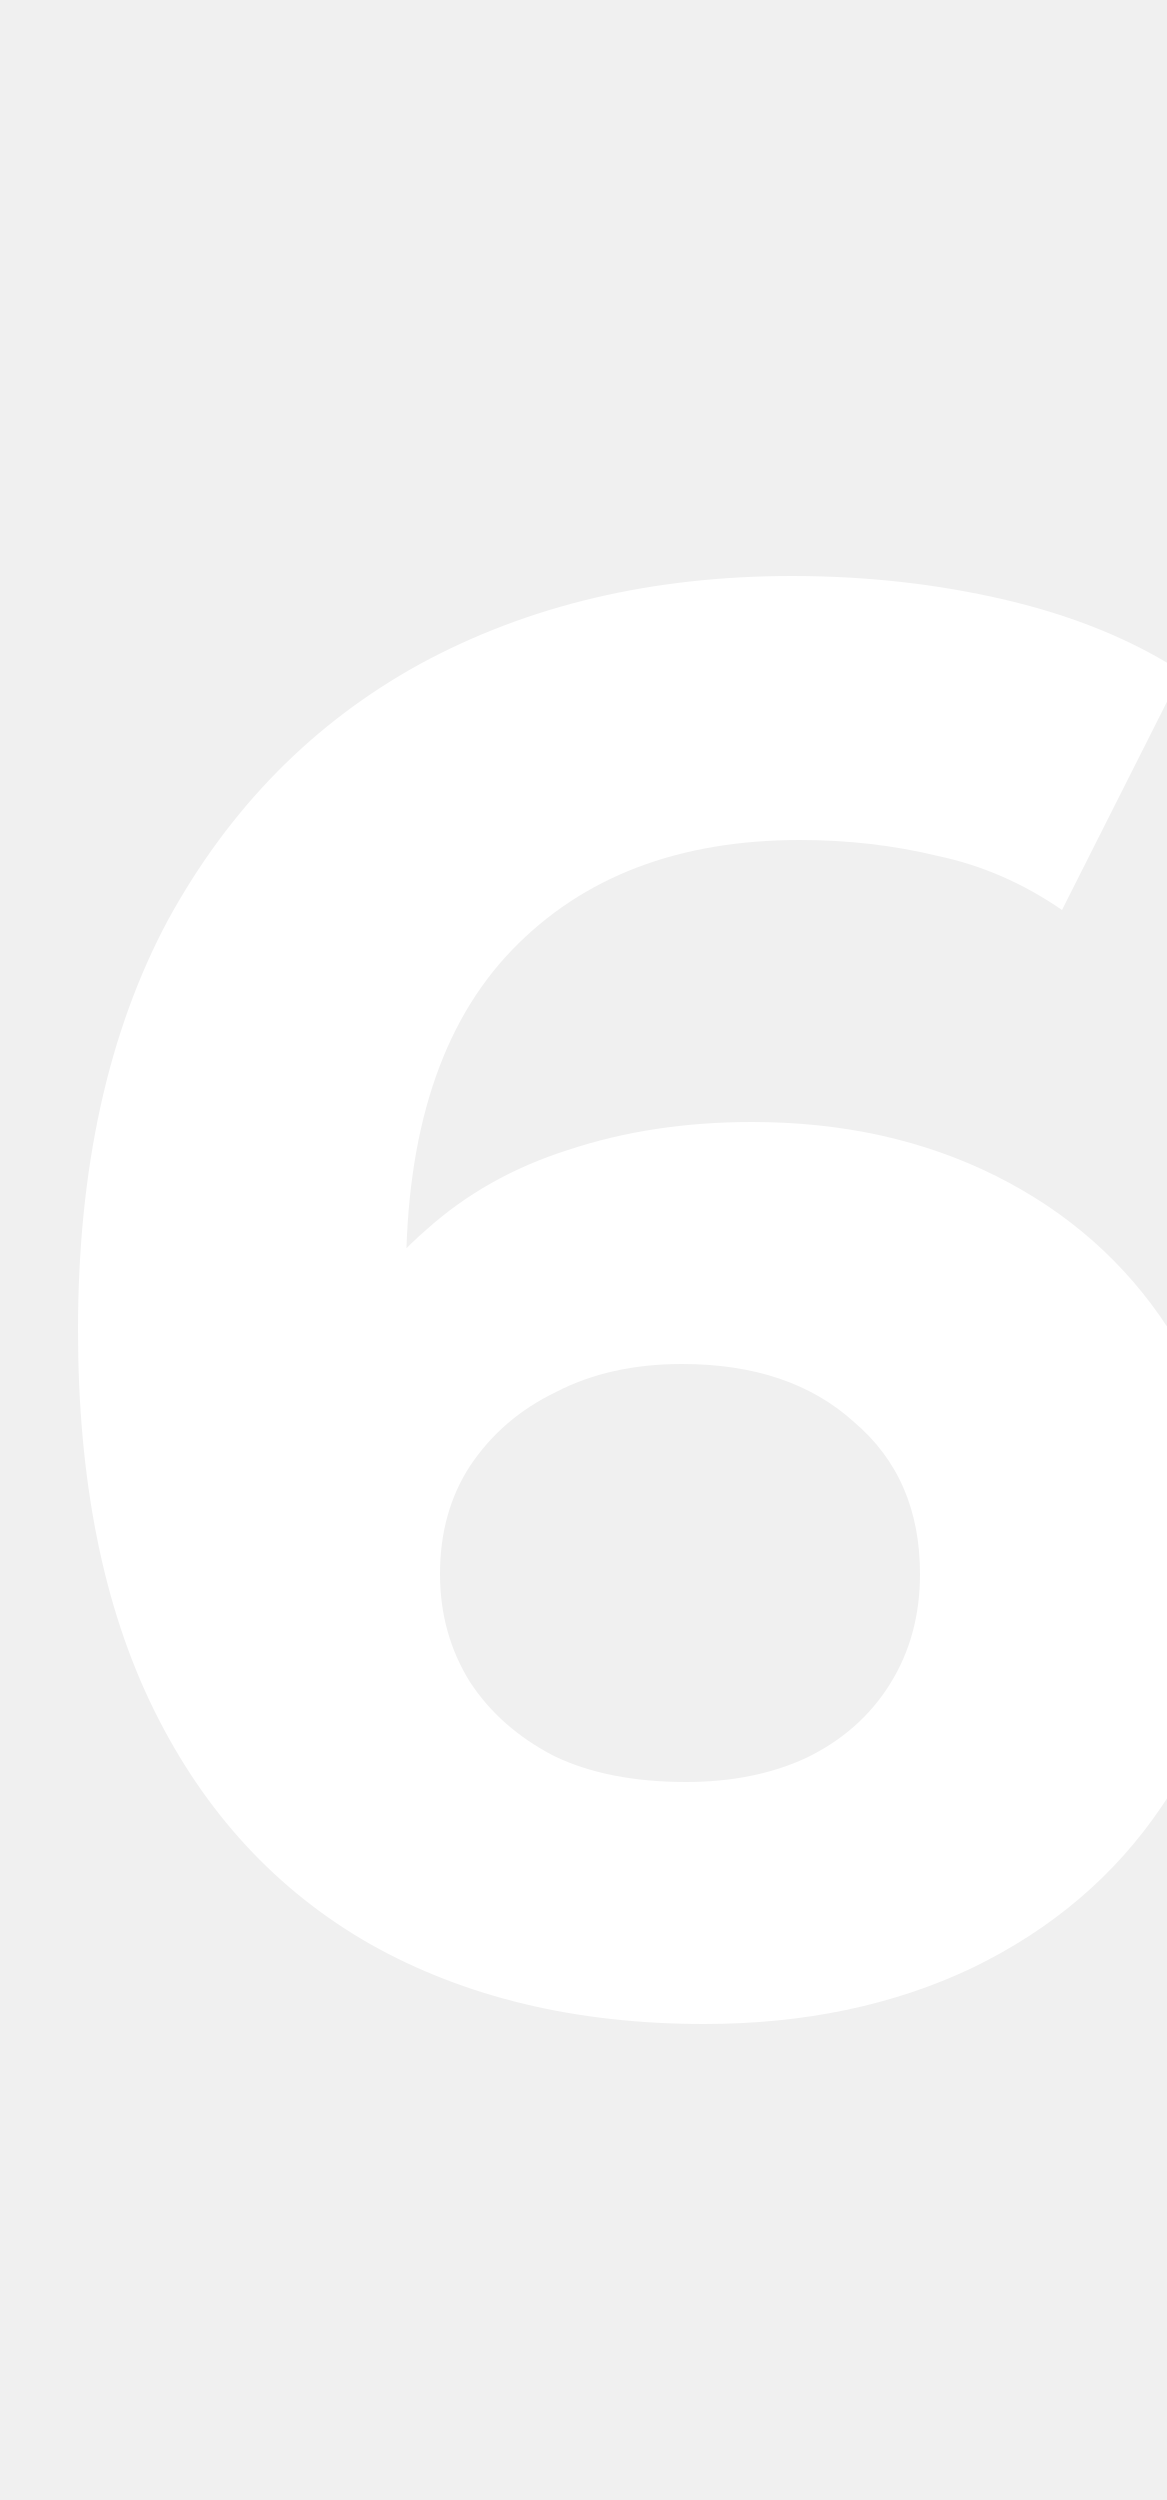
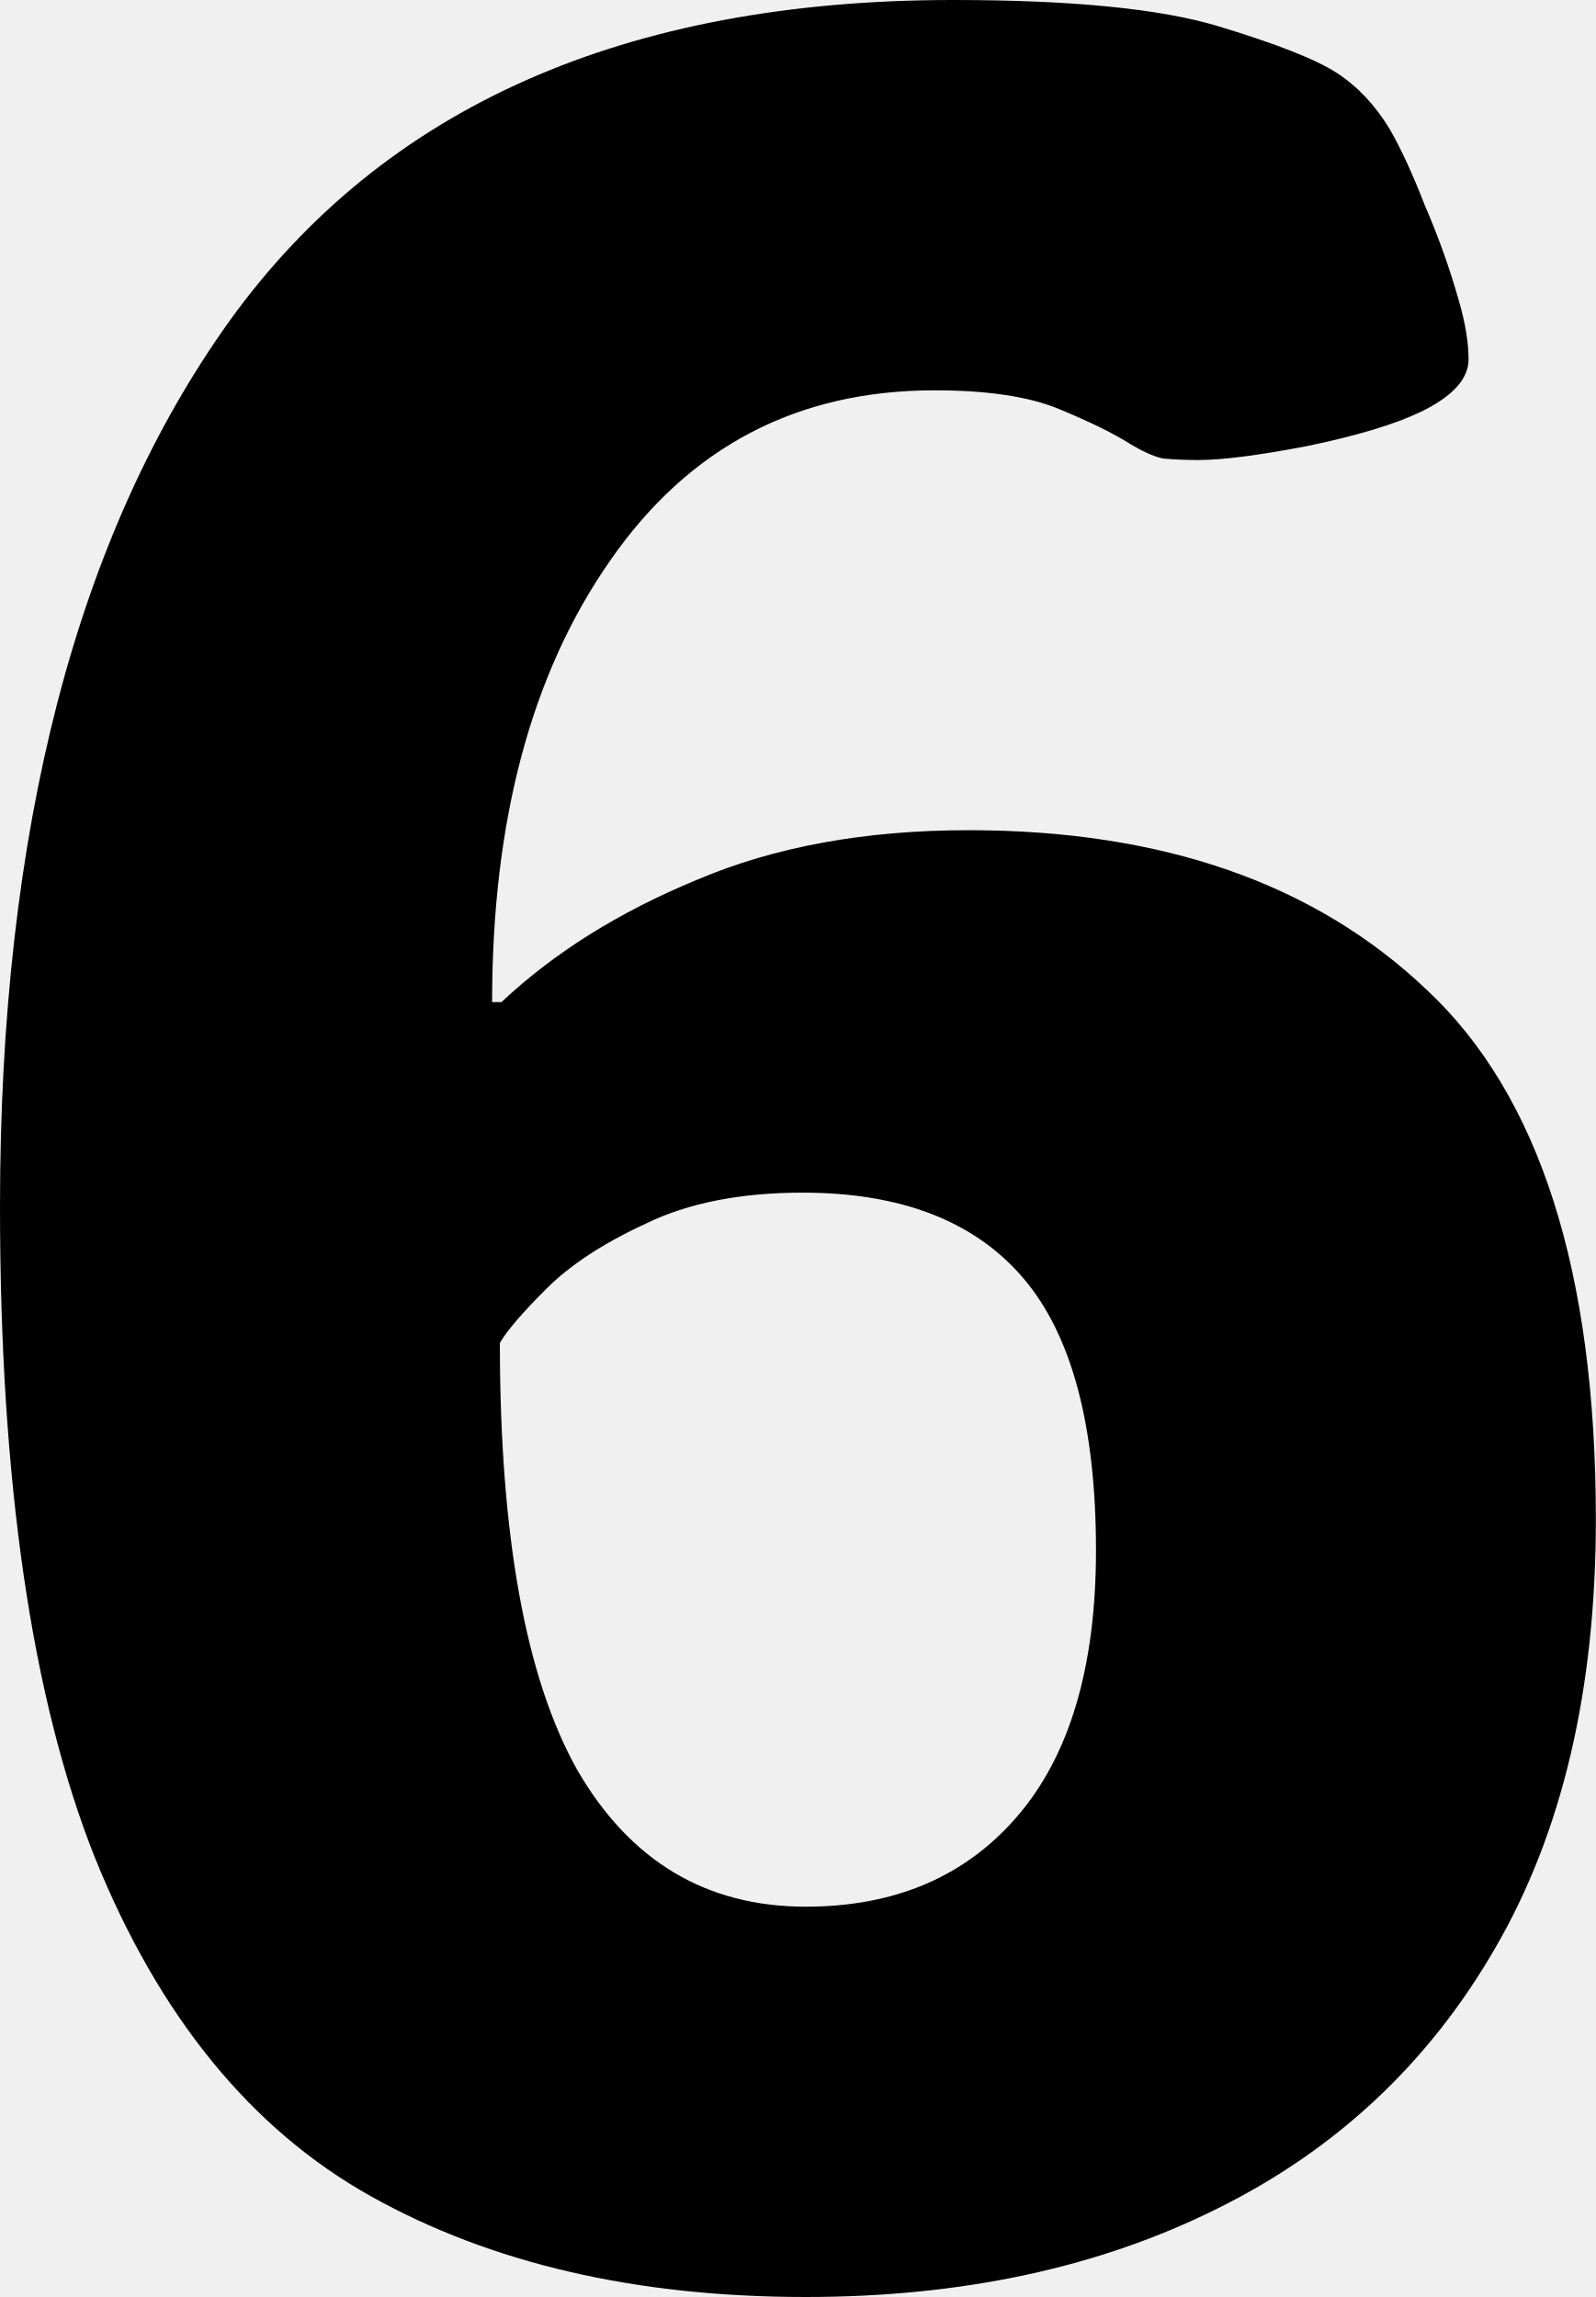
- <svg xmlns="http://www.w3.org/2000/svg" width="7" height="15" viewBox="0 0 7 15" fill="none">
-   <path id="6" d="M4.224 12.144C3.456 12.144 2.788 11.984 2.22 11.664C1.66 11.344 1.228 10.876 0.924 10.26C0.62 9.644 0.468 8.884 0.468 7.98C0.468 7.012 0.648 6.192 1.008 5.52C1.376 4.848 1.88 4.336 2.52 3.984C3.168 3.632 3.912 3.456 4.752 3.456C5.2 3.456 5.628 3.504 6.036 3.6C6.444 3.696 6.796 3.84 7.092 4.032L6.372 5.46C6.14 5.3 5.892 5.192 5.628 5.136C5.364 5.072 5.088 5.04 4.8 5.04C4.072 5.04 3.496 5.26 3.072 5.7C2.648 6.14 2.436 6.792 2.436 7.656C2.436 7.8 2.436 7.96 2.436 8.136C2.444 8.312 2.468 8.488 2.508 8.664L1.968 8.16C2.12 7.848 2.316 7.588 2.556 7.38C2.796 7.164 3.08 7.004 3.408 6.9C3.744 6.788 4.112 6.732 4.512 6.732C5.056 6.732 5.544 6.84 5.976 7.056C6.408 7.272 6.752 7.576 7.008 7.968C7.272 8.36 7.404 8.82 7.404 9.348C7.404 9.916 7.26 10.412 6.972 10.836C6.692 11.252 6.312 11.576 5.832 11.808C5.36 12.032 4.824 12.144 4.224 12.144ZM4.116 10.692C4.388 10.692 4.628 10.644 4.836 10.548C5.052 10.444 5.22 10.296 5.34 10.104C5.46 9.912 5.52 9.692 5.52 9.444C5.52 9.06 5.388 8.756 5.124 8.532C4.868 8.3 4.524 8.184 4.092 8.184C3.804 8.184 3.552 8.24 3.336 8.352C3.12 8.456 2.948 8.604 2.82 8.796C2.7 8.98 2.64 9.196 2.64 9.444C2.64 9.684 2.7 9.9 2.82 10.092C2.94 10.276 3.108 10.424 3.324 10.536C3.54 10.64 3.804 10.692 4.116 10.692Z" fill="white" />
+ <svg xmlns="http://www.w3.org/2000/svg" width="264" height="380" viewBox="0 0 264 380" fill="none">
+   <path d="M133.284 380C105.206 380 81.237 374.448 61.377 363.345C41.517 352.241 26.28 333.536 15.665 307.229C5.222 280.922 0 245.048 0 199.609C0 137.258 12.669 88.402 38.008 53.041C63.517 17.68 103.409 0 157.681 0C177.37 0 192.008 1.452 201.595 4.356C211.183 7.26 217.689 9.822 221.113 12.043C224.537 14.264 227.447 17.339 229.844 21.268C231.728 24.513 233.696 28.784 235.751 34.08C237.977 39.204 239.86 44.5 241.401 49.966C242.428 53.554 242.942 56.714 242.942 59.447C242.942 62.693 240.288 65.597 234.981 68.159C230.7 70.209 224.451 72.088 216.233 73.796C208.187 75.334 202.195 76.103 198.257 76.103C196.031 76.103 194.062 76.017 192.35 75.846C190.809 75.505 188.926 74.65 186.7 73.284C183.961 71.576 180.109 69.697 175.144 67.647C170.179 65.597 163.331 64.572 154.599 64.572C131.829 64.572 113.938 73.967 100.926 92.758C87.914 111.378 81.409 135.72 81.409 165.786H82.949C91.681 157.586 102.467 150.838 115.307 145.543C128.148 140.076 143.128 137.343 160.249 137.343C192.265 137.343 217.517 146.141 236.008 163.736C254.669 181.16 264 210.371 264 251.369C264 279.555 258.436 303.214 247.307 322.347C236.35 341.308 221.027 355.657 201.339 365.394C181.821 375.131 159.136 380 133.284 380ZM133.284 315.428C148.008 315.428 159.65 310.474 168.21 300.566C176.942 290.488 181.307 275.797 181.307 256.494C181.307 235.824 177.284 220.791 169.237 211.396C161.191 202 149.035 197.303 132.77 197.303C122.498 197.303 113.852 199.011 106.833 202.428C99.813 205.673 94.335 209.261 90.397 213.189C86.459 217.118 83.891 220.108 82.693 222.158C82.693 254.102 86.973 277.676 95.533 292.879C104.265 307.912 116.848 315.428 133.284 315.428Z" fill="black" />
</svg>
